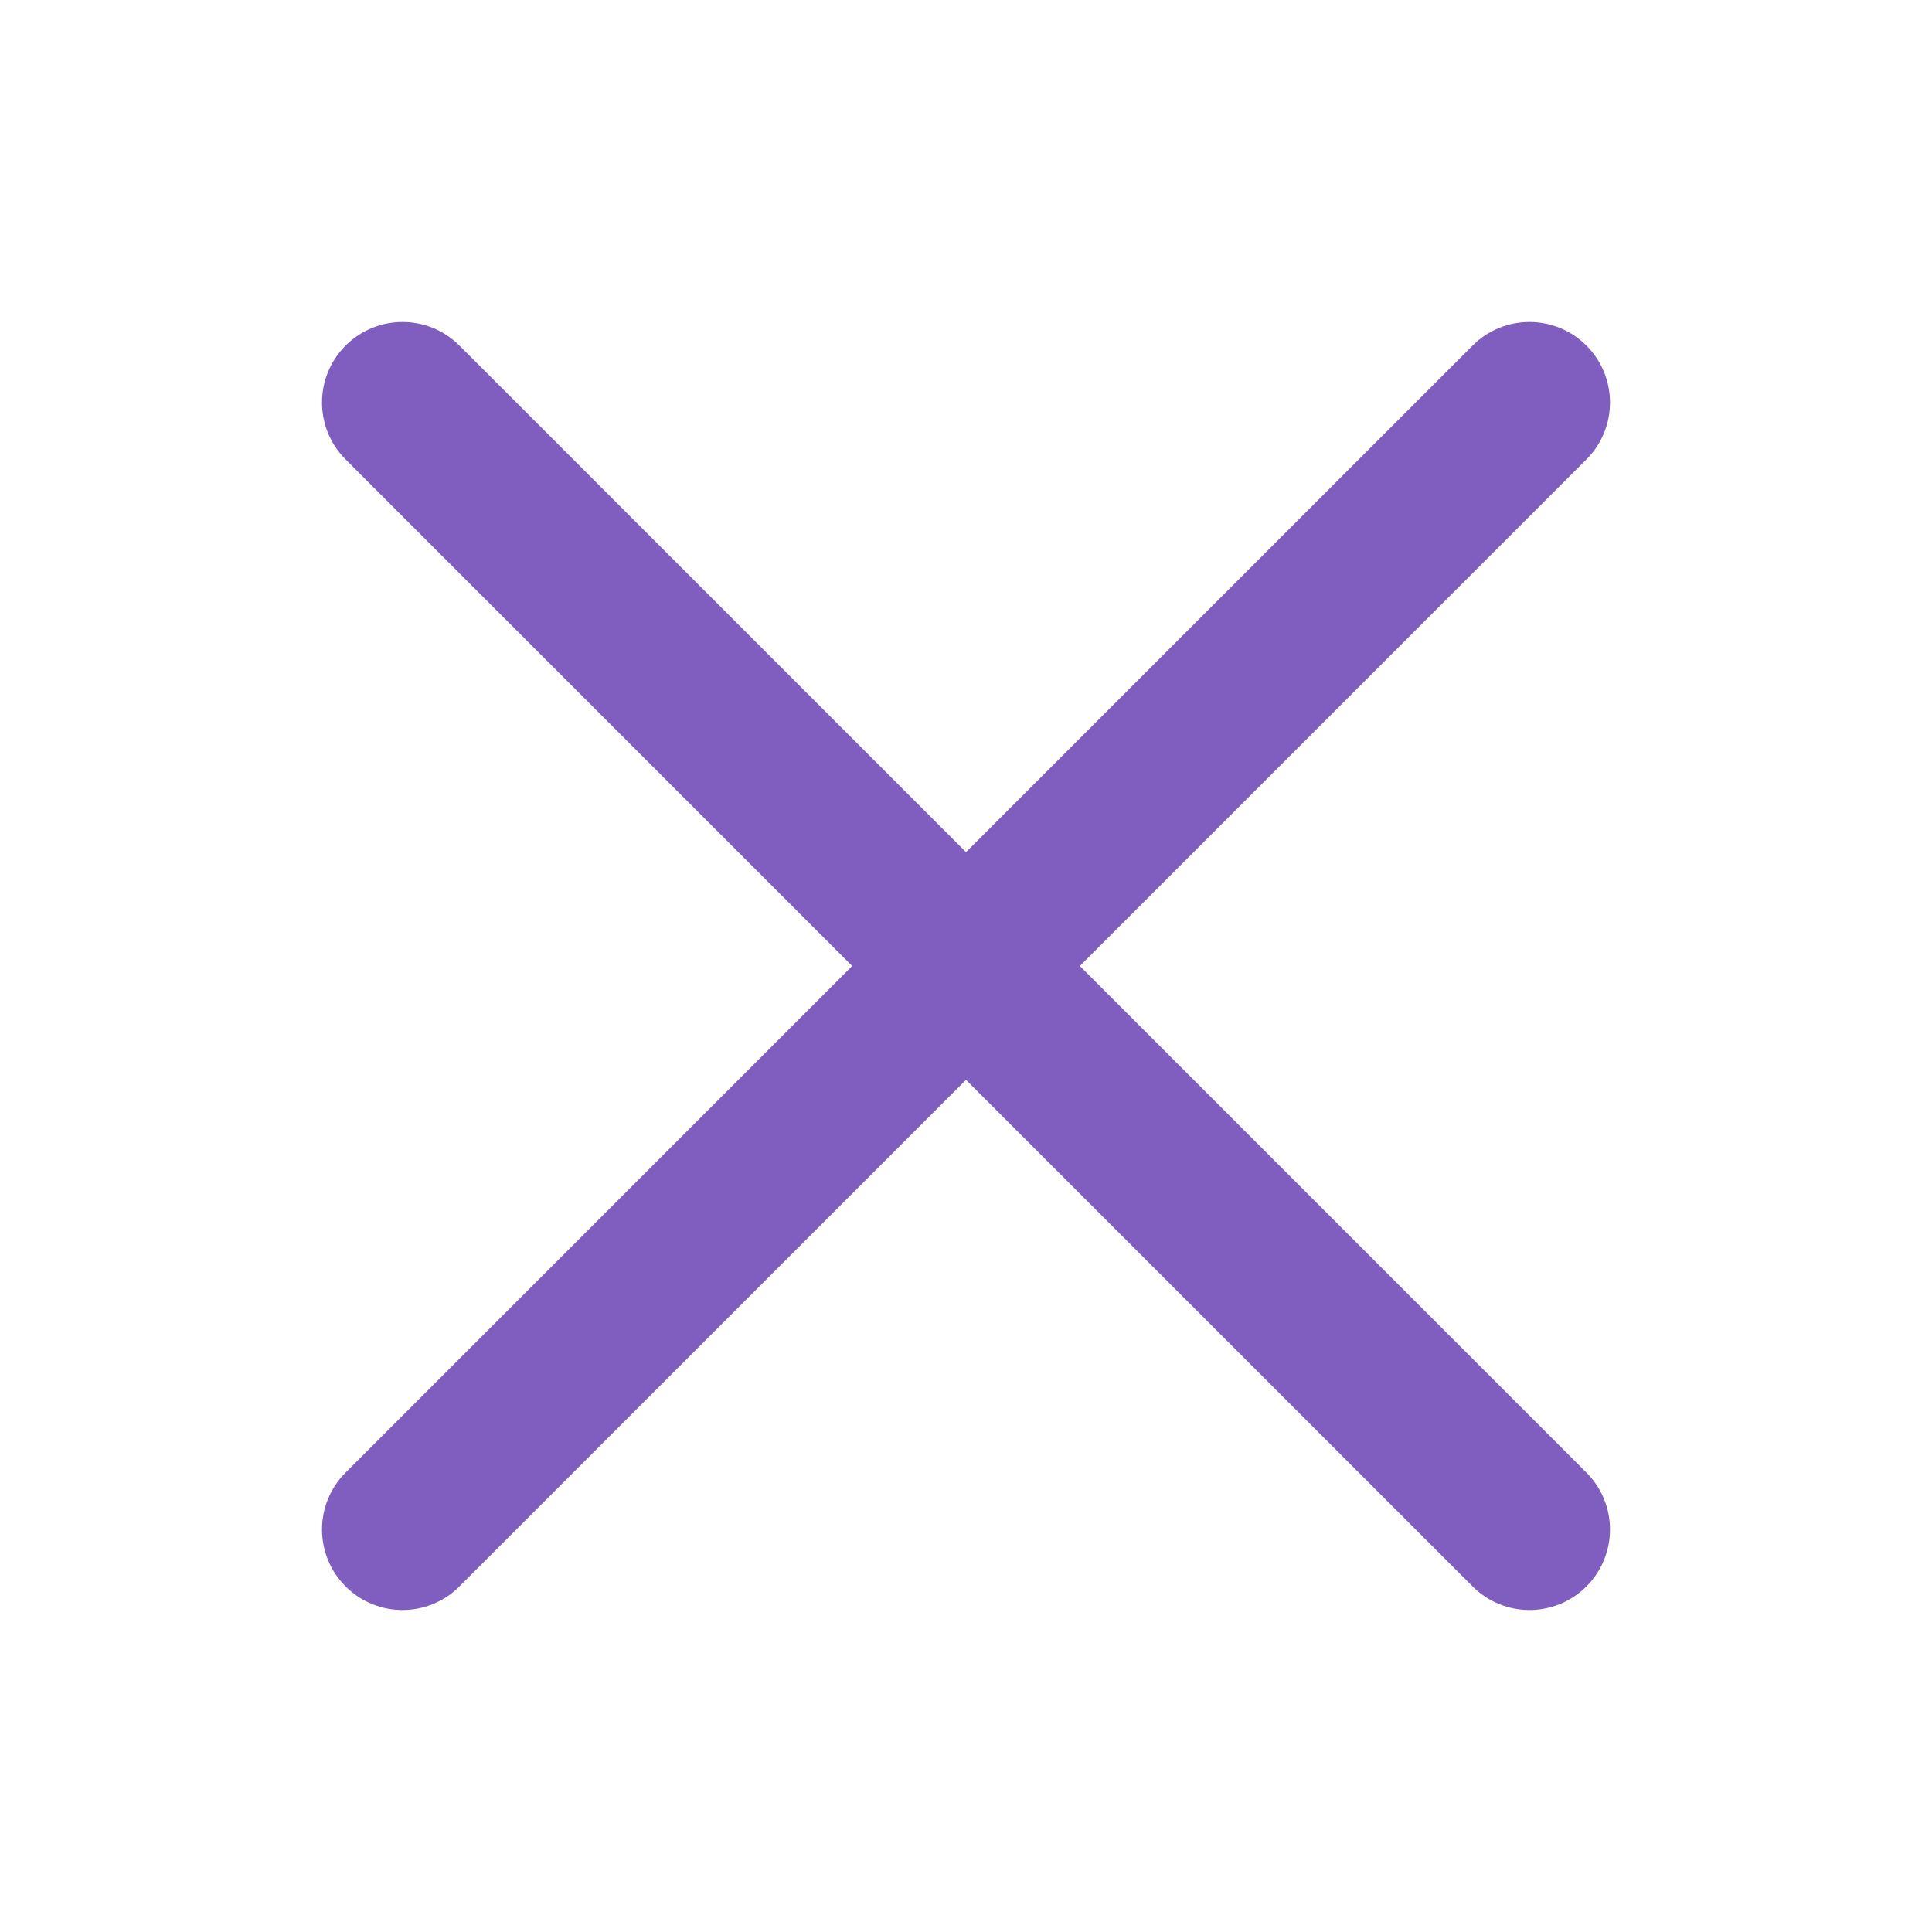
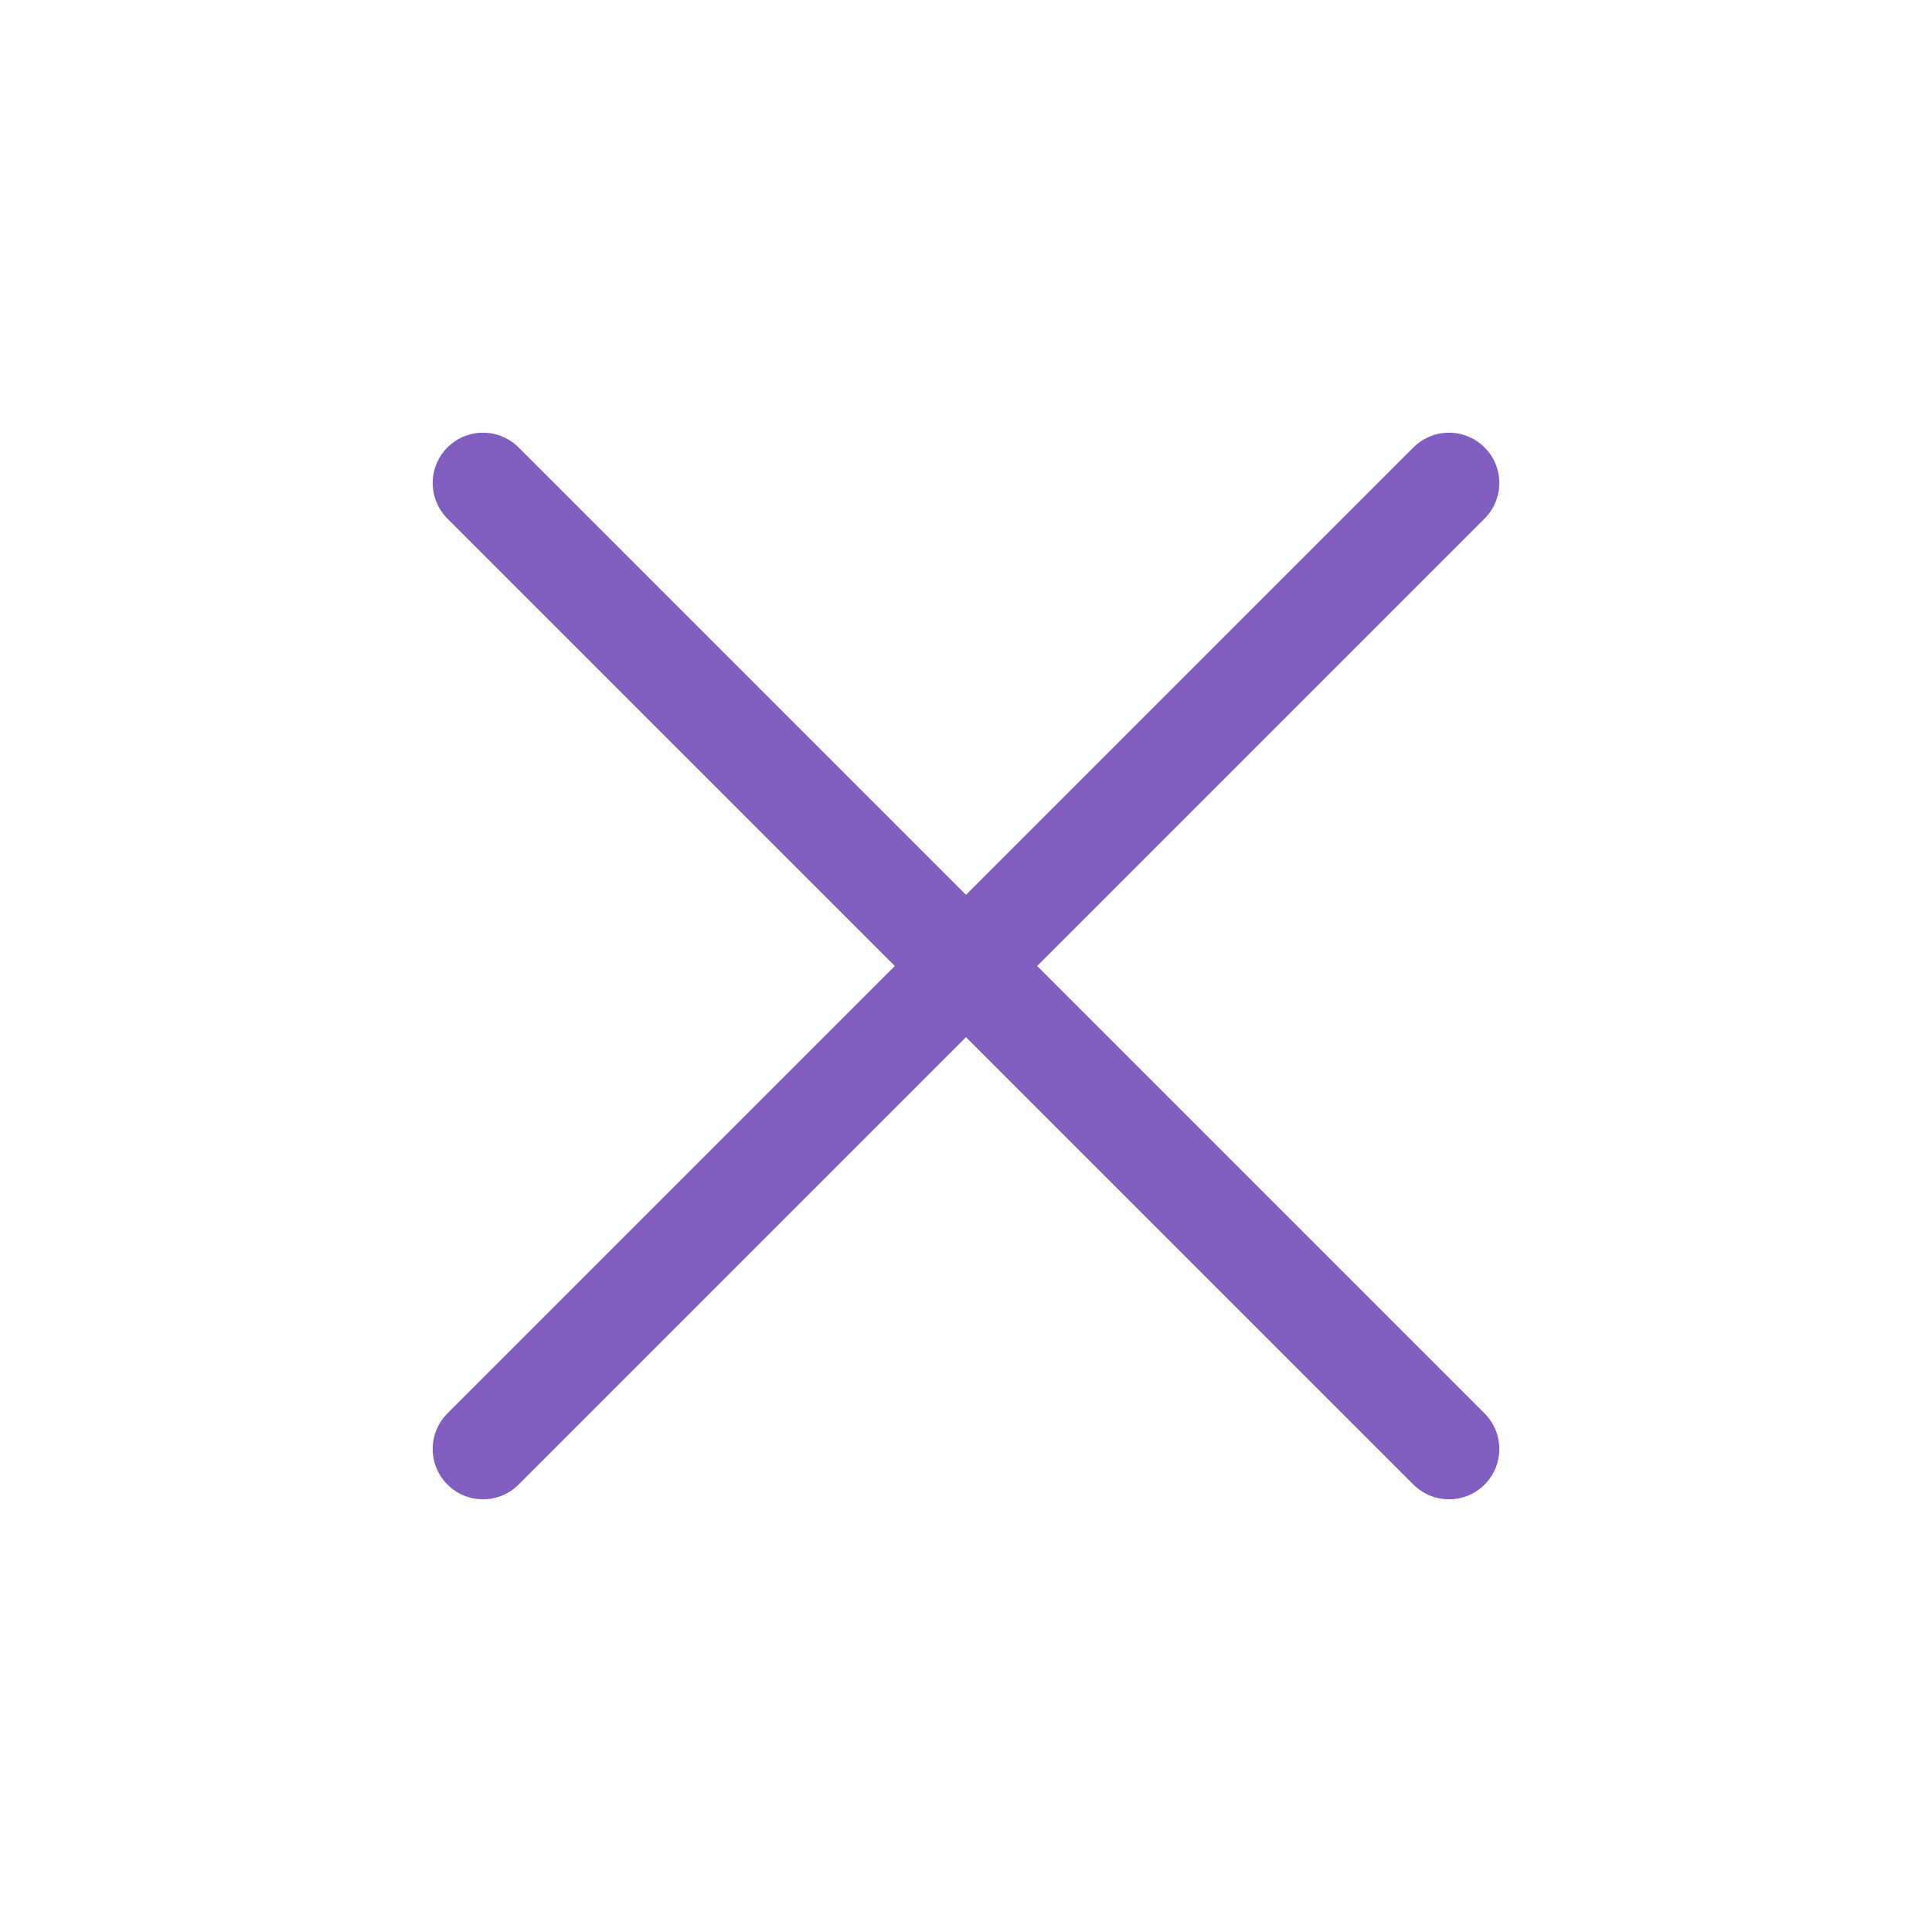
- <svg xmlns="http://www.w3.org/2000/svg" version="1.1" id="Layer_1" x="0px" y="0px" width="96px" height="96px" viewBox="0 0 96 96" enable-background="new 0 0 96 96" xml:space="preserve" fill="#805ebf">
-   <path d="M53.657,48l25.171-25.172c1.562-1.562,1.562-4.095,0-5.656c-1.562-1.562-4.094-1.562-5.656,0L48,42.343L22.829,17.172    c-1.562-1.562-4.095-1.562-5.657,0c-1.562,1.562-1.562,4.095,0,5.656L42.344,48L17.172,73.172c-1.562,1.562-1.562,4.095,0,5.656    C17.953,79.609,18.977,80,20,80s2.048-0.391,2.829-1.172L48,53.657l25.172,25.171C73.953,79.609,74.977,80,76,80    s2.048-0.391,2.828-1.172c1.562-1.562,1.562-4.095,0-5.656L53.657,48z" />
+ <svg xmlns="http://www.w3.org/2000/svg" width="24" height="24" viewBox="0 0 24 24" fill="none" stroke="#805ebf" stroke-width="1.25" stroke-linecap="round" stroke-linejoin="round" class="icon icon-tabler icons-tabler-outline icon-tabler-x">
+   <path stroke="none" d="M0 0h24v24H0z" fill="none" />
+   <path d="M18 6l-12 12" />
+   <path d="M6 6l12 12" />
</svg>
